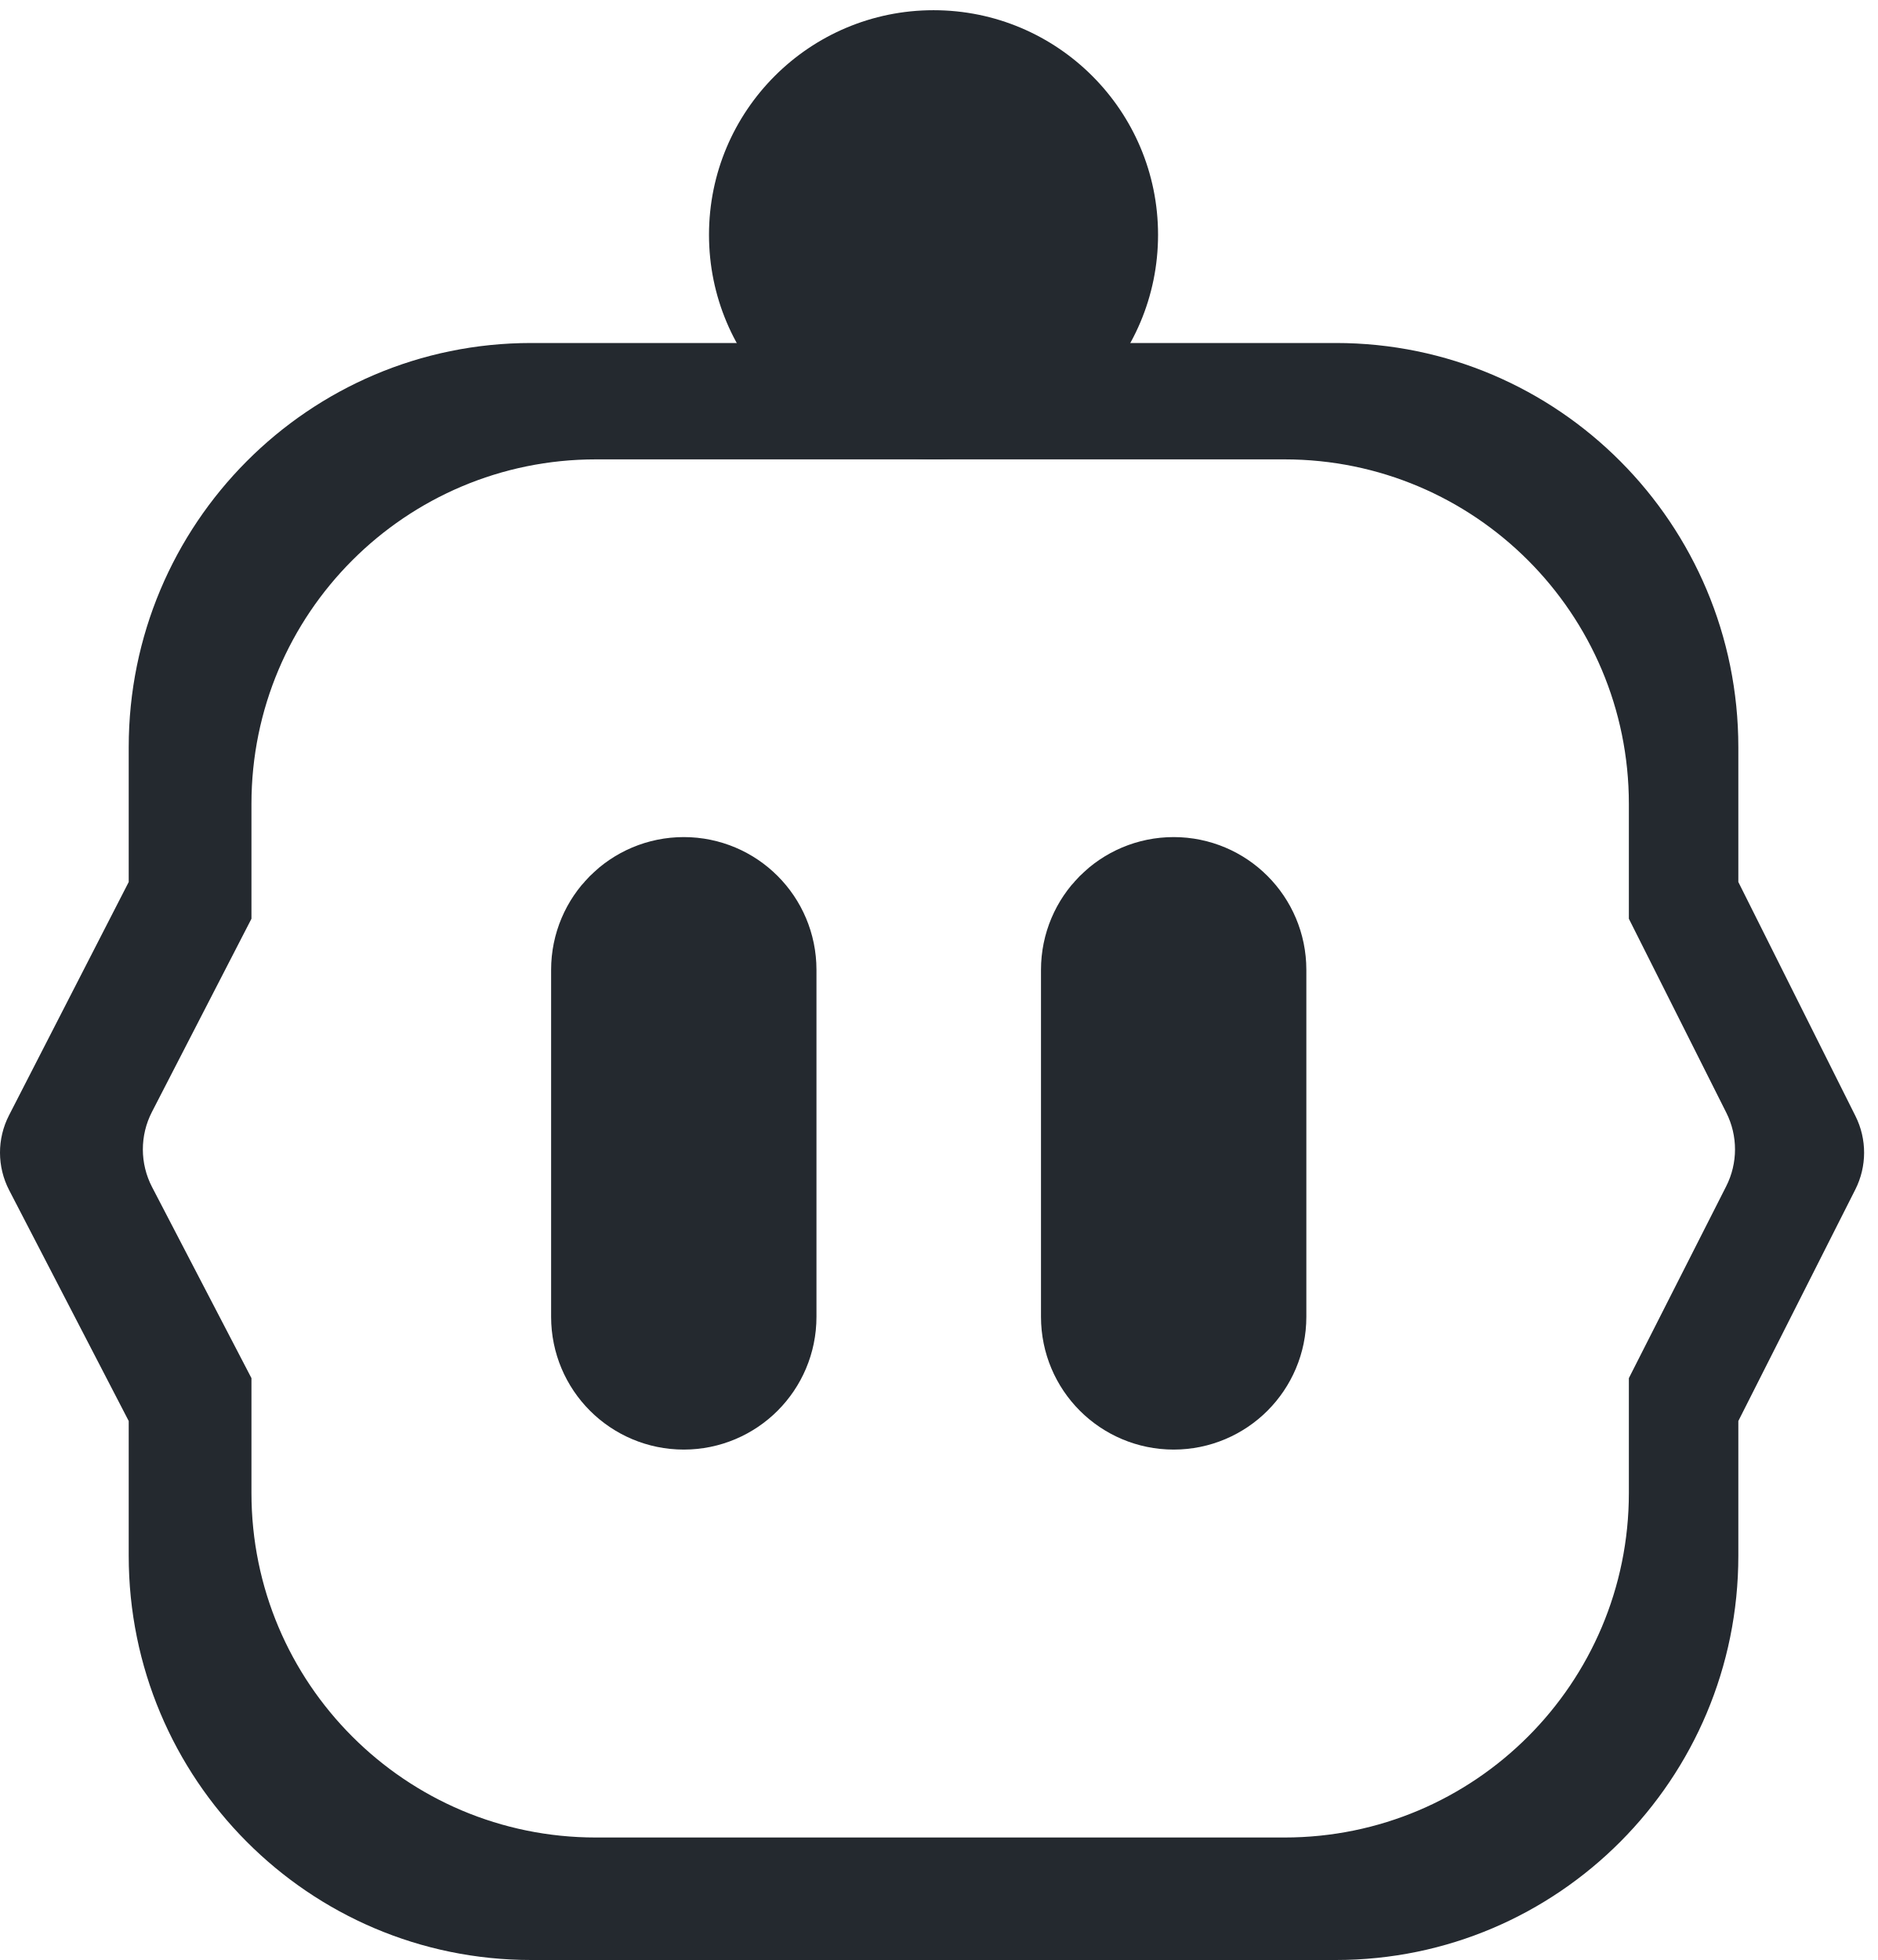
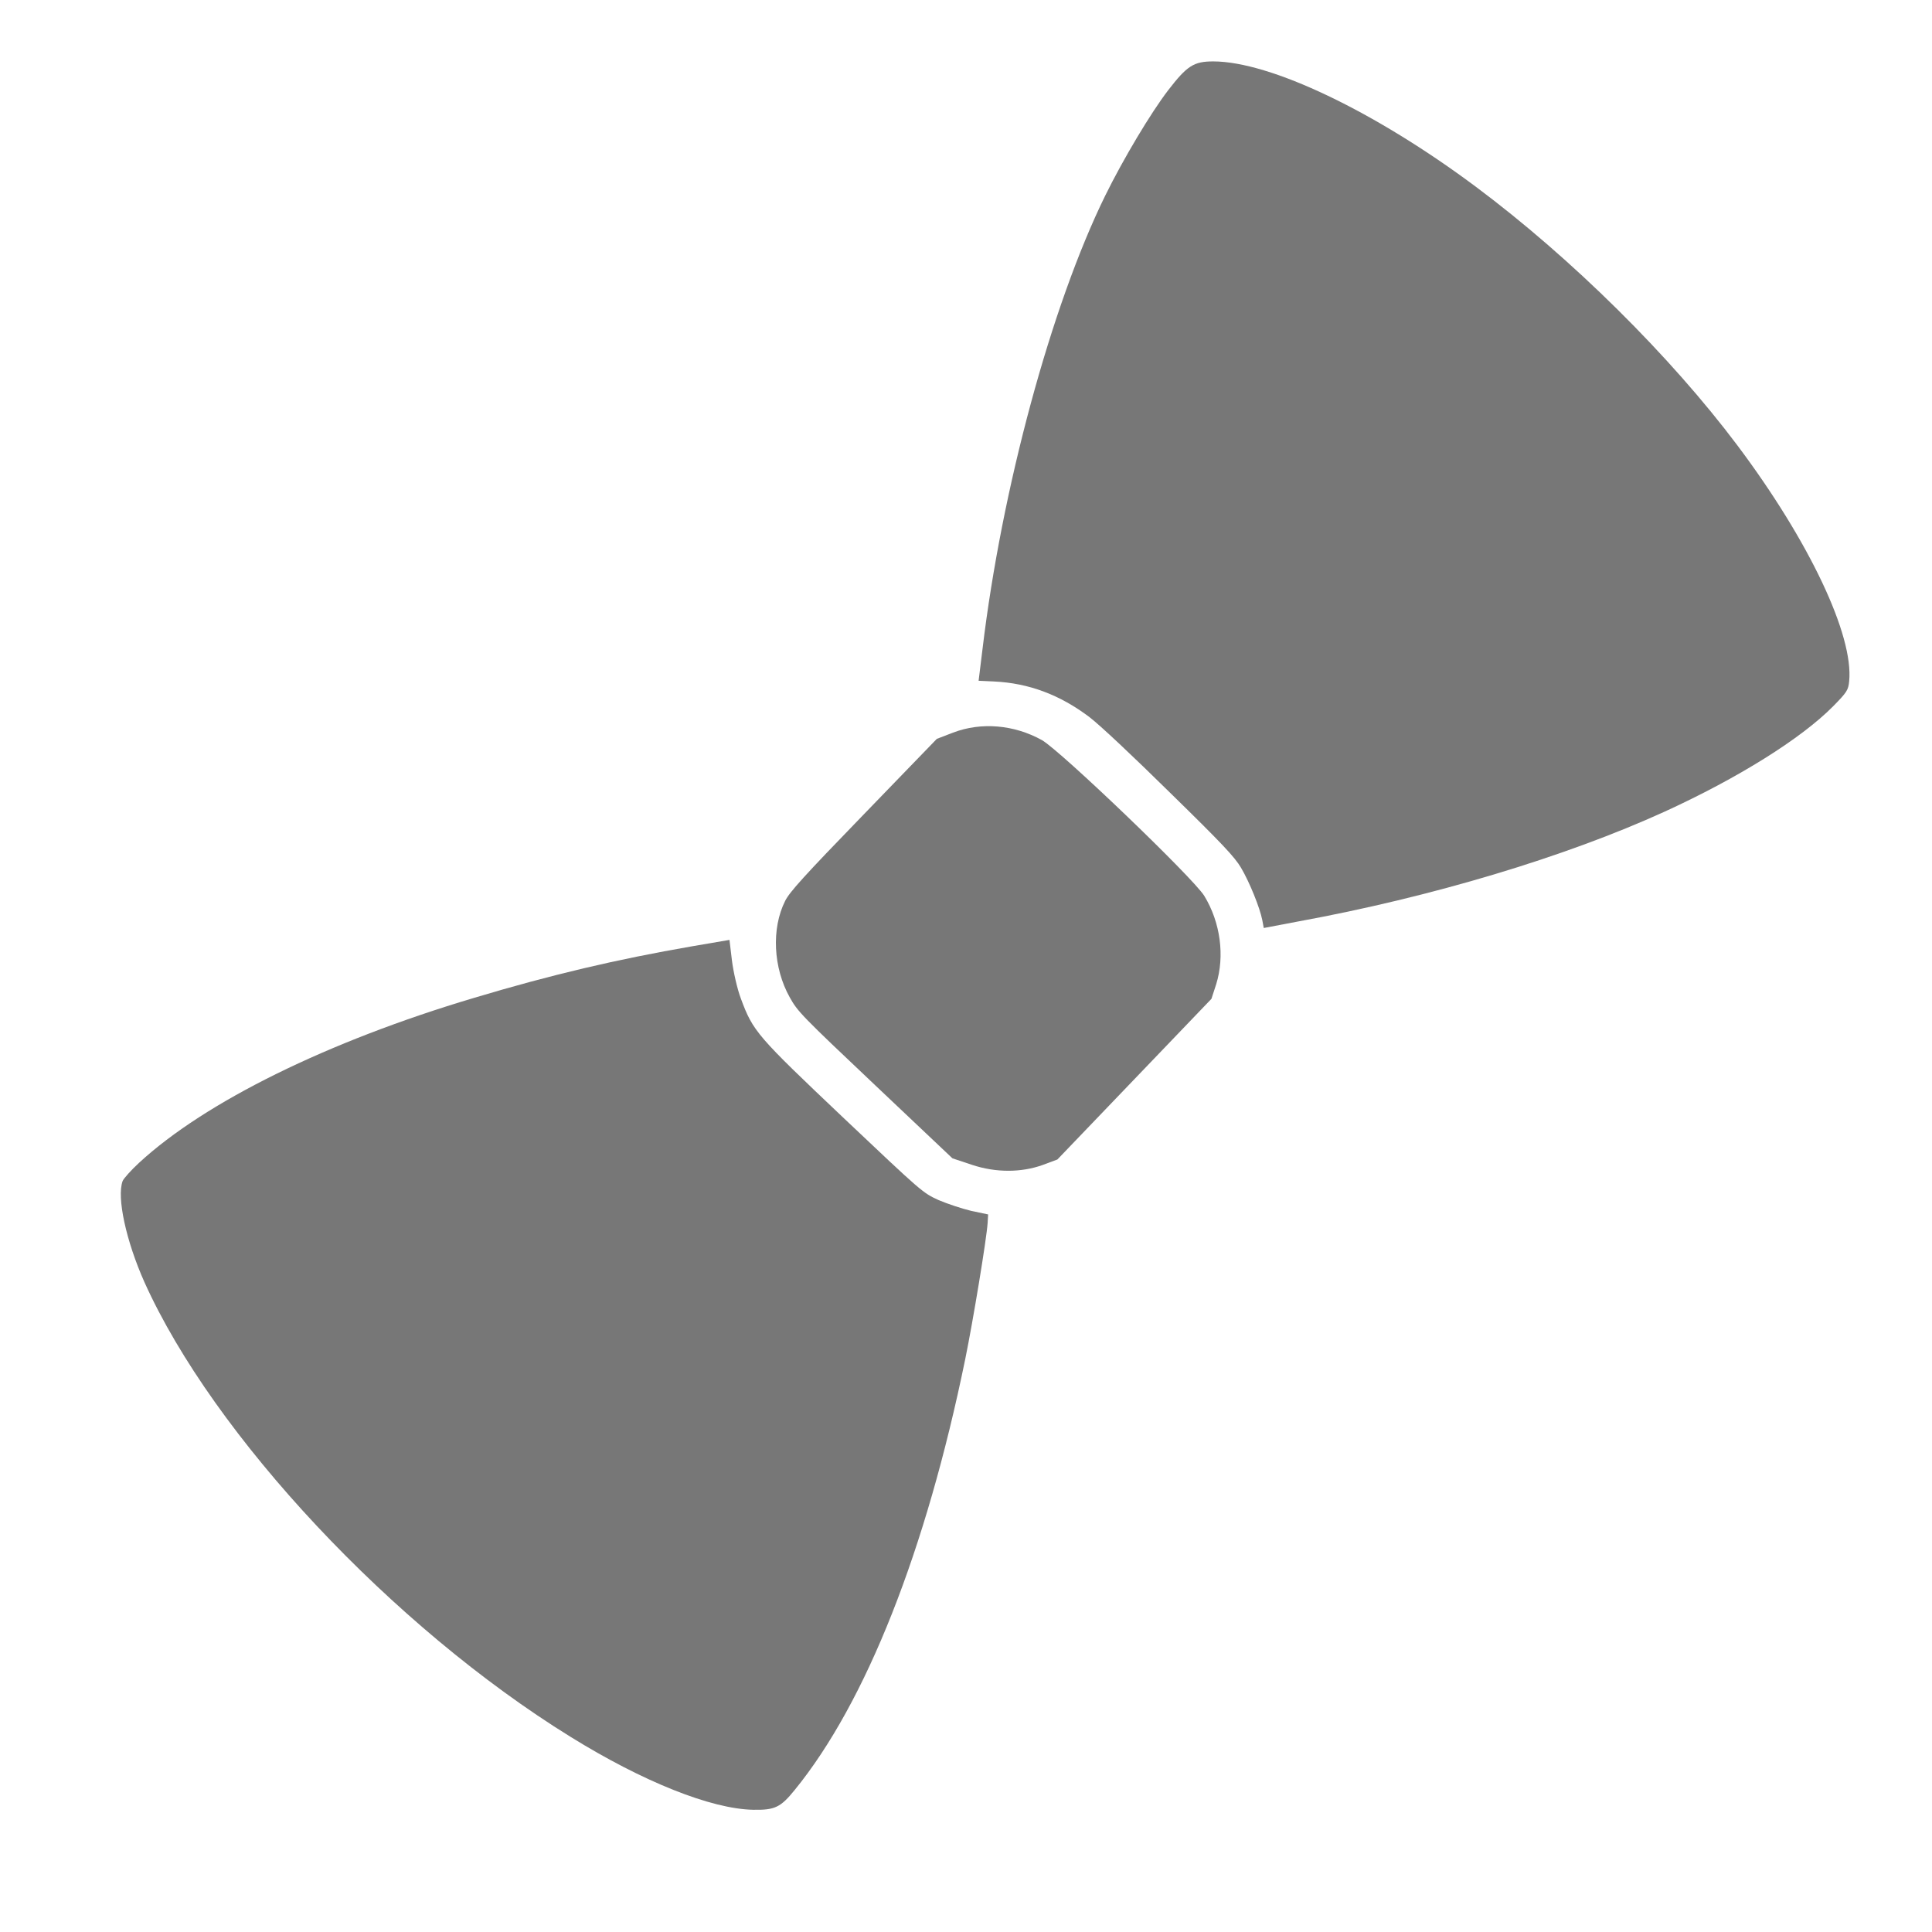
- <svg xmlns="http://www.w3.org/2000/svg" width="92px" height="96px" viewBox="0 0 92 96" version="1.1">
-   <g id="Page-1" stroke="none" stroke-width="1" fill="none" fill-rule="evenodd">
-     <g id="icon-copy" transform="translate(-34, -40)" fill="#24292F">
-       <g id="Group-Copy-2" transform="translate(34, 40.5)">
-         <g id="Group-3-Copy-4" transform="translate(0, 0)">
-           <path d="M65.449,16.3 C76.337,16.3 85.164,25.165 85.164,36.1 L85.164,42.7 L90.903,54.165 C91.469,55.297 91.467,56.63 90.896,57.76 L85.164,69.1 L85.164,75.7 C85.164,86.636 76.337,95.5 65.449,95.5 L26.021,95.5 C15.133,95.5 6.306,86.636 6.306,75.7 L6.306,69.1 L0.449,57.795 C-0.147,56.646 -0.15,55.28 0.441,54.129 L6.306,42.7 L6.306,36.1 C6.306,25.165 15.133,16.3 26.021,16.3 L65.449,16.3 Z M62.93,22 L29.19,22 C19.872,22 12.319,29.555 12.319,38.875 L12.319,44.5 L7.443,53.963 C6.848,55.118 6.851,56.49 7.45,57.642 L12.319,67 L12.319,72.625 C12.319,81.945 19.872,89.5 29.19,89.5 L62.93,89.5 C72.248,89.5 79.801,81.945 79.801,72.625 L79.801,67 L84.568,57.606 C85.143,56.473 85.146,55.135 84.575,53.999 L79.801,44.5 L79.801,38.875 C79.801,29.555 72.248,22 62.93,22 Z" id="Combined-Shape" fill-rule="nonzero" />
-           <circle id="Oval" cx="45.735" cy="11" r="11" />
-         </g>
-         <rect id="Rectangle-Copy" stroke="#24292F" stroke-width="8" x="31" y="44.5" width="5" height="22" rx="2.5" />
-         <rect id="Rectangle-Copy-2" stroke="#24292F" stroke-width="8" x="55" y="44.5" width="5" height="22" rx="2.5" />
-       </g>
+ <svg xmlns="http://www.w3.org/2000/svg" width="100%" height="100%" viewBox="0 0 1024 1024" version="1.1" xml:space="preserve" style="fill-rule:evenodd;clip-rule:evenodd;stroke-linejoin:round;stroke-miterlimit:2;">
+   <g transform="matrix(0.1,0,0,-0.1,0,1024)">
+     <g transform="matrix(0.877915,0.91559,-0.91559,0.877915,5413.53,-3903.16)">
+       <path d="M1887,7012C1820,6983 1716,6828 1645,6654C1382,6002 1323,4909 1506,4053C1580,3705 1695,3421 1814,3292C1875,3226 1900,3216 1994,3224C2464,3262 3095,3520 3787,3956C3925,4043 4211,4239 4262,4282L4289,4305L4251,4366C4231,4400 4203,4459 4189,4496C4165,4565 4165,4568 4162,5016C4159,5520 4161,5543 4225,5675C4243,5713 4284,5775 4314,5812L4369,5879L4242,5973C3984,6163 3750,6315 3455,6482C2901,6797 2364,6992 1990,7015C1943,7018 1897,7016 1887,7012Z" style="fill:rgb(119,119,119);fill-rule:nonzero;" />
+     </g>
+     <g transform="matrix(0.877915,0.91559,-0.91559,0.877915,5413.53,-3903.16)">
+       <path d="M8200,7013C8082,7000 7864,6950 7700,6898C7213,6743 6517,6363 5978,5957L5871,5877L5913,5829C6009,5719 6064,5591 6082,5437C6088,5382 6090,5197 6087,4975C6084,4670 6080,4595 6066,4545C6047,4477 6000,4373 5970,4330L5950,4302L6068,4218C6529,3885 7037,3598 7459,3430C7774,3305 8075,3229 8265,3226C8347,3225 8358,3227 8387,3250C8539,3369 8694,3775 8775,4268C8851,4731 8860,5311 8799,5805C8734,6330 8582,6789 8417,6961C8361,7019 8329,7027 8200,7013Z" style="fill:rgb(119,119,119);fill-rule:nonzero;" />
+     </g>
+     <g transform="matrix(0.877915,0.91559,-0.91559,0.877915,5413.53,-3903.16)">
+       <path d="M4648,5824C4524,5786 4411,5666 4370,5531C4350,5466 4349,5444 4352,5019L4355,4575L4392,4497C4437,4402 4511,4326 4595,4284L4655,4255L5585,4255L5643,4283C5753,4338 5842,4449 5875,4575C5897,4662 5897,5428 5875,5515C5841,5643 5755,5750 5641,5804L5575,5835L5135,5837C4772,5839 4687,5836 4648,5824Z" style="fill:rgb(119,119,119);fill-rule:nonzero;" />
    </g>
  </g>
</svg>
